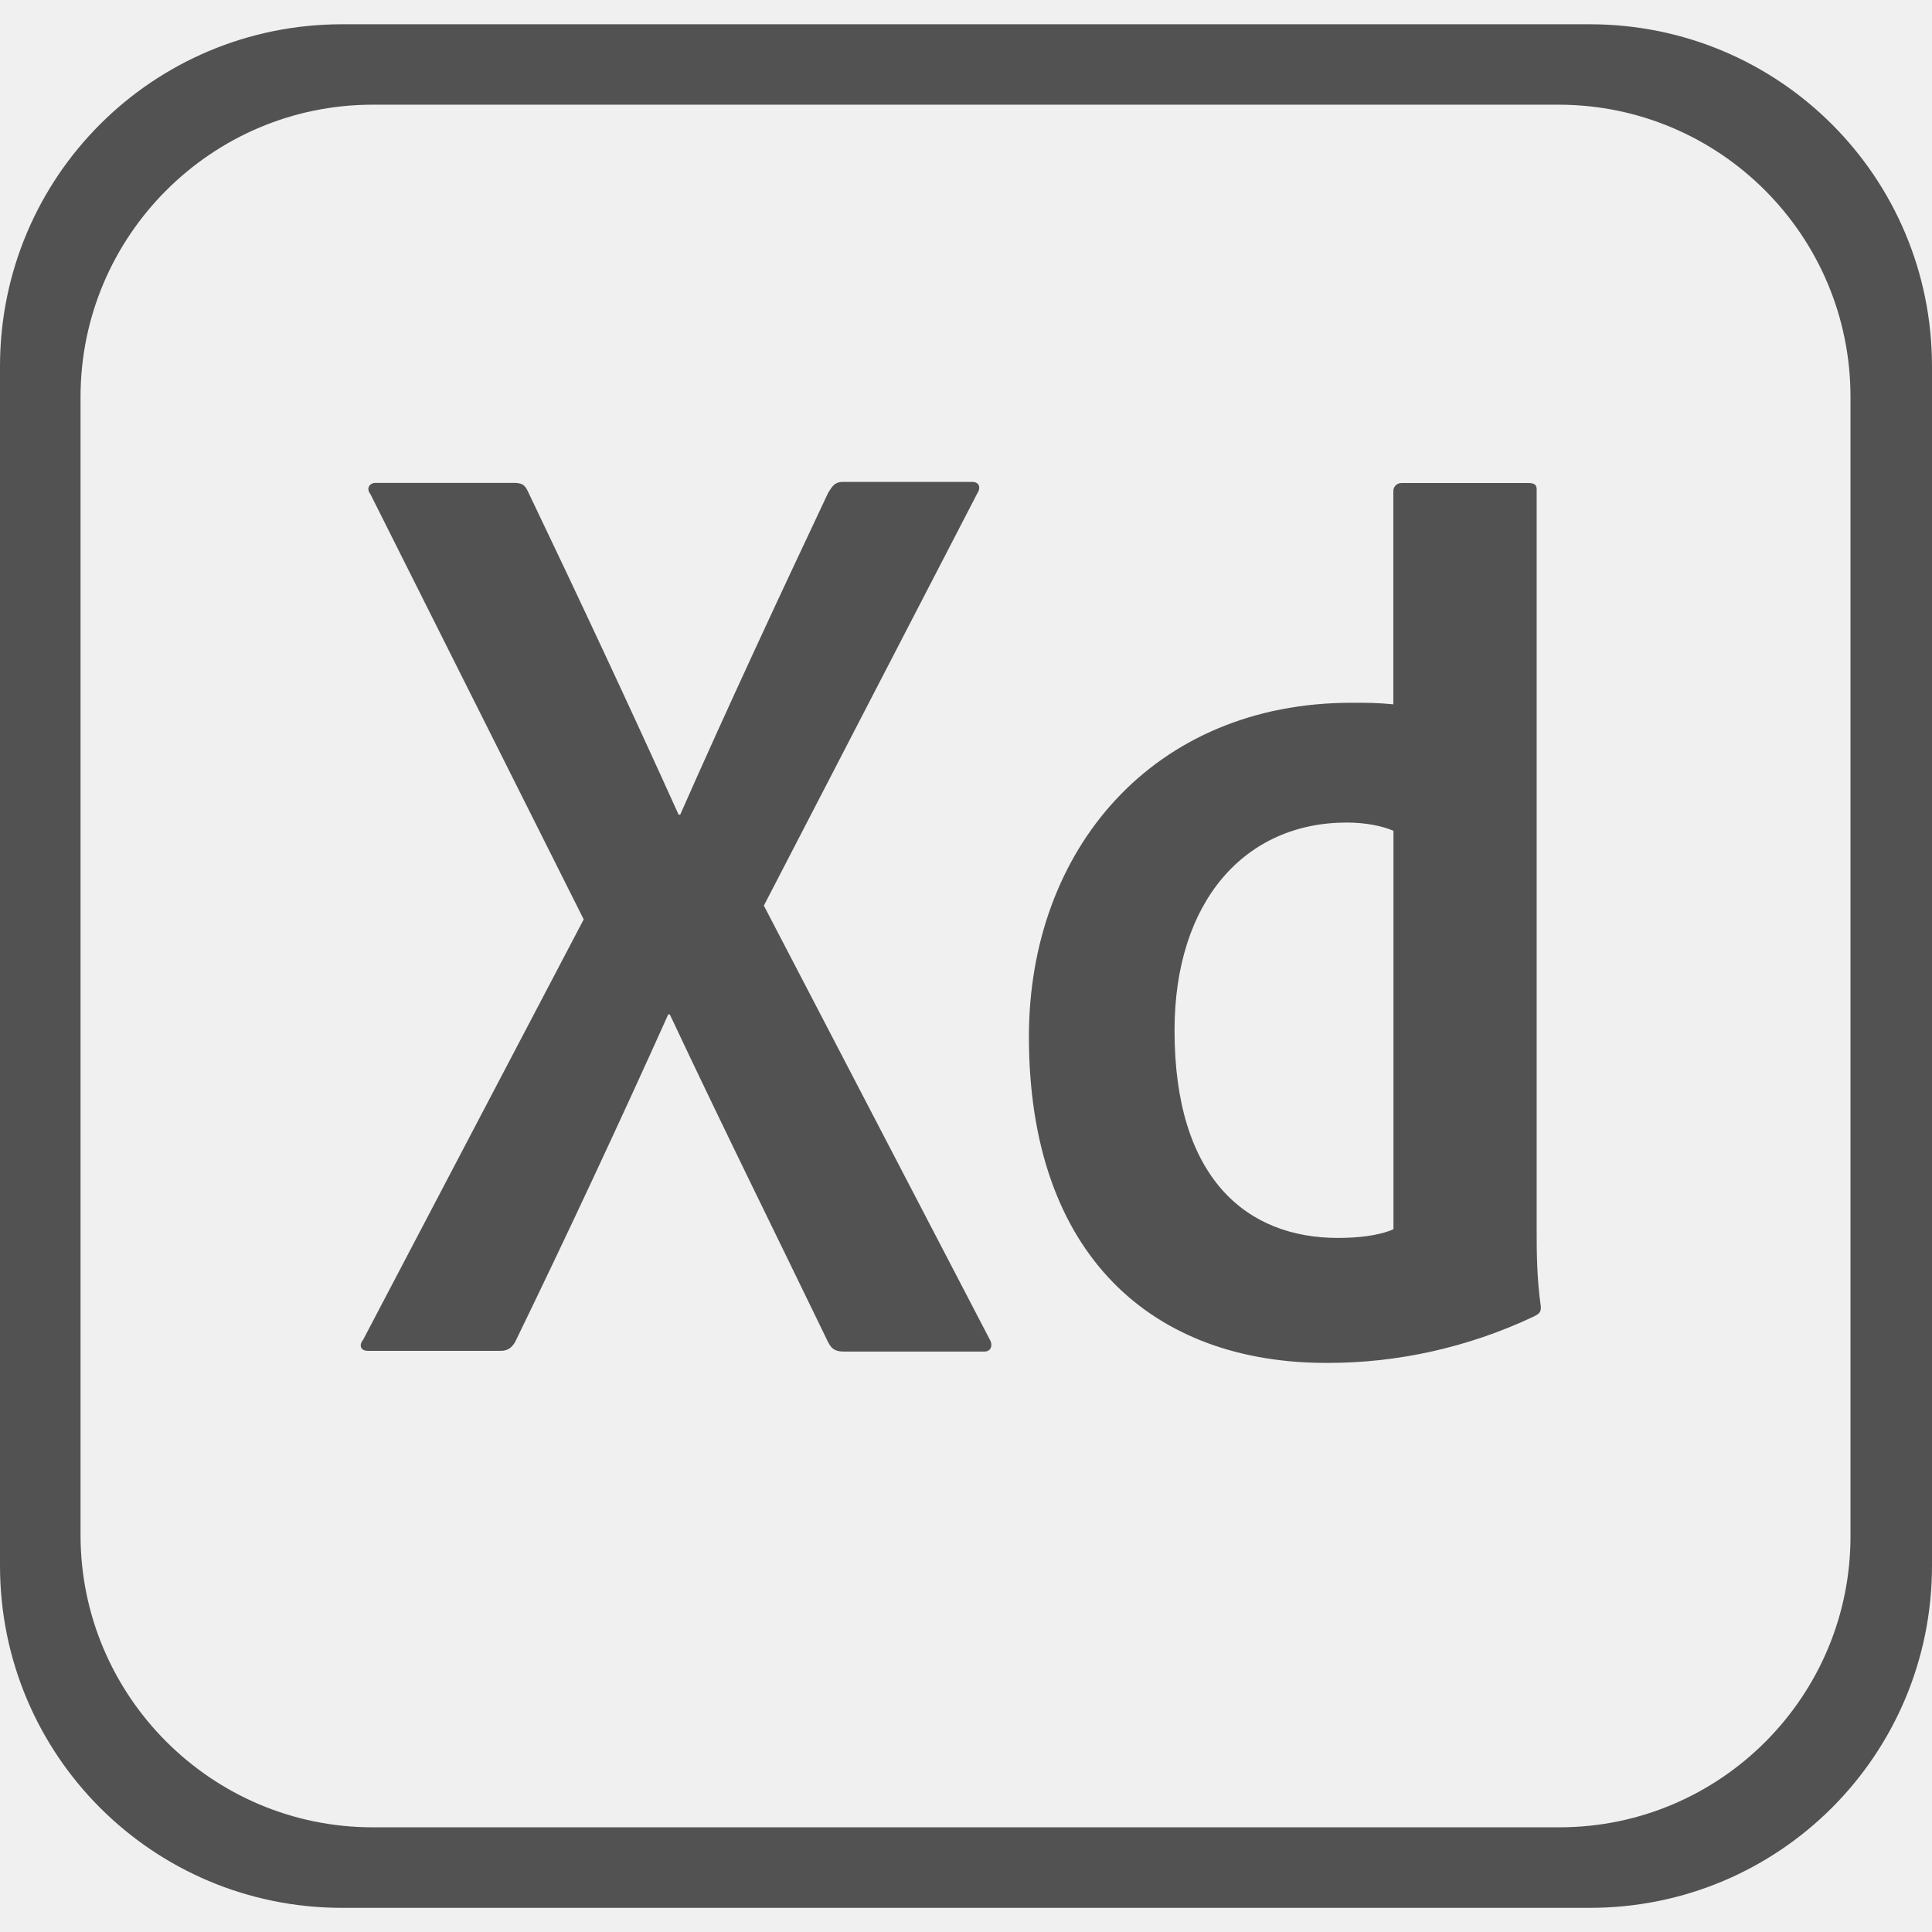
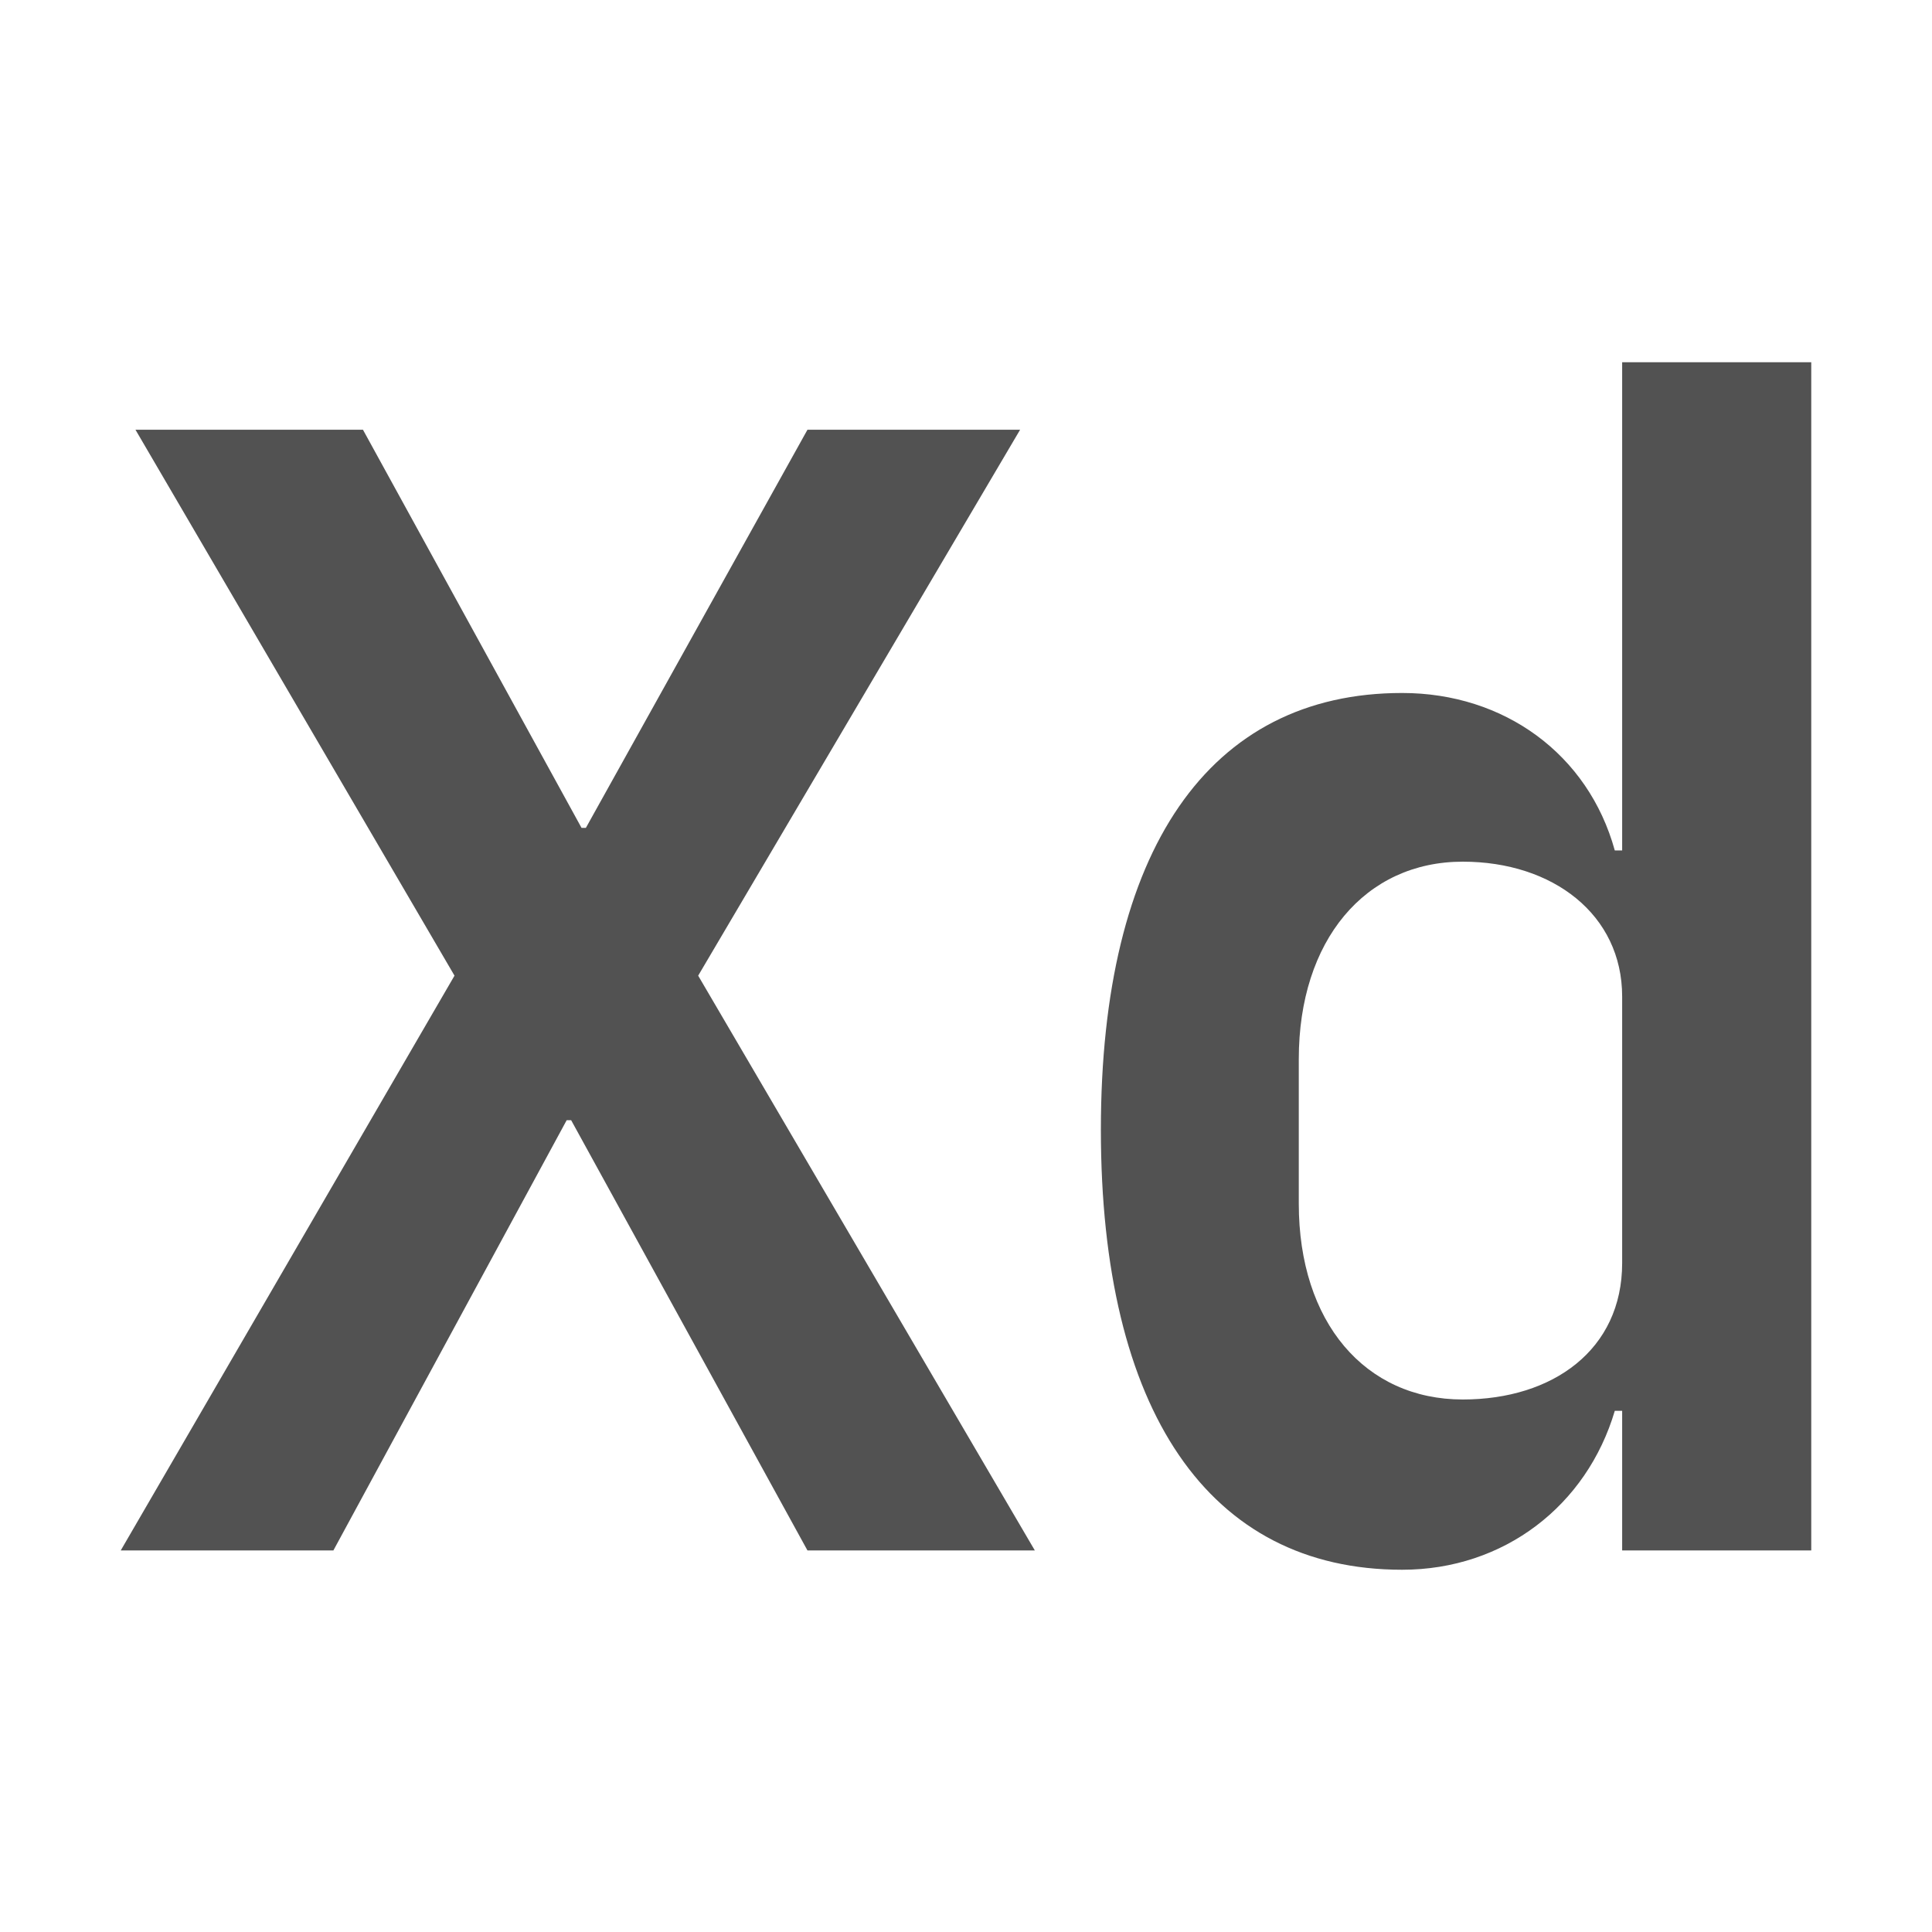
<svg xmlns="http://www.w3.org/2000/svg" width="16" height="16" viewBox="0 0 16 16" fill="none">
-   <g clip-path="url(#clip0_3_1678)">
-     <path d="M13.166 0.201H2.833C1.265 0.201 -0 1.466 -0 3.034V12.966C-0 14.534 1.265 15.8 2.833 15.8H13.166C14.735 15.8 16 14.534 16 12.966V3.034C16 1.466 14.735 0.201 13.166 0.201ZM15.325 12.706C15.334 14.044 14.25 15.133 12.914 15.133H3.086C1.753 15.133 0.667 14.046 0.667 12.713V3.287C0.667 1.953 1.753 0.867 3.086 0.867H12.906C14.242 0.867 15.325 1.95 15.325 3.287V12.706ZM6.326 7.5L8.193 11.086C8.227 11.14 8.207 11.193 8.154 11.193H6.992C6.92 11.193 6.886 11.175 6.854 11.107C6.428 10.226 5.992 9.347 5.547 8.401H5.534C5.133 9.293 4.693 10.235 4.266 11.114C4.235 11.166 4.201 11.187 4.146 11.187H3.047C2.979 11.187 2.974 11.133 3.008 11.094L4.834 7.614L3.068 4.093C3.026 4.039 3.068 3.999 3.107 3.999H4.253C4.32 3.999 4.347 4.013 4.373 4.072C4.794 4.952 5.219 5.859 5.62 6.747H5.633C6.021 5.867 6.448 4.952 6.859 4.08C6.893 4.026 6.914 3.991 6.979 3.991H8.052C8.106 3.991 8.127 4.034 8.094 4.085L6.326 7.5ZM8.521 8.586C8.521 7.034 9.552 5.82 11.193 5.82C11.333 5.82 11.406 5.82 11.539 5.833V4.068C11.539 4.026 11.572 4 11.607 4H12.659C12.713 4 12.726 4.021 12.726 4.052V10.175C12.726 10.354 12.726 10.581 12.761 10.825C12.761 10.867 12.747 10.88 12.706 10.901C12.146 11.166 11.56 11.287 11 11.287C9.552 11.294 8.521 10.401 8.521 8.586ZM11.54 6.88C11.448 6.841 11.313 6.812 11.153 6.812C10.313 6.812 9.727 7.46 9.727 8.534C9.727 9.761 10.325 10.252 11.081 10.252C11.239 10.252 11.415 10.235 11.54 10.18V6.88Z" fill="#525252" />
+   <g clip-path="url(#clip0_44_4)">
+     <rect width="16" height="16" fill="white" />
+     <path d="M1 12.84H2.761L4.693 9.277H4.73L6.687 12.84H8.57L5.782 8.08L8.448 3.559H6.687L4.852 6.856H4.816L3.006 3.559H1.122L3.764 8.08L1 12.84Z" fill="#525252" />
+     <path d="M13.434 12.84H15V3H13.434V7.043H13.373C13.153 6.245 12.456 5.739 11.612 5.739C10.01 5.739 9.117 7.043 9.117 9.356C9.117 11.684 10.01 13 11.612 13C12.456 13 13.141 12.468 13.373 11.684H13.434V12.84ZM12.114 11.59C11.306 11.59 10.756 10.952 10.756 9.968V8.771C10.756 7.787 11.306 7.136 12.114 7.136C12.86 7.136 13.434 7.574 13.434 8.253V10.46C13.434 11.178 12.86 11.59 12.114 11.59Z" fill="#525252" />
  </g>
  <defs>
-     <clipPath id="clip0_3_1678">
+     <clipPath id="clip0_44_4">
      <rect width="16" height="16" fill="white" />
    </clipPath>
  </defs>
</svg>
